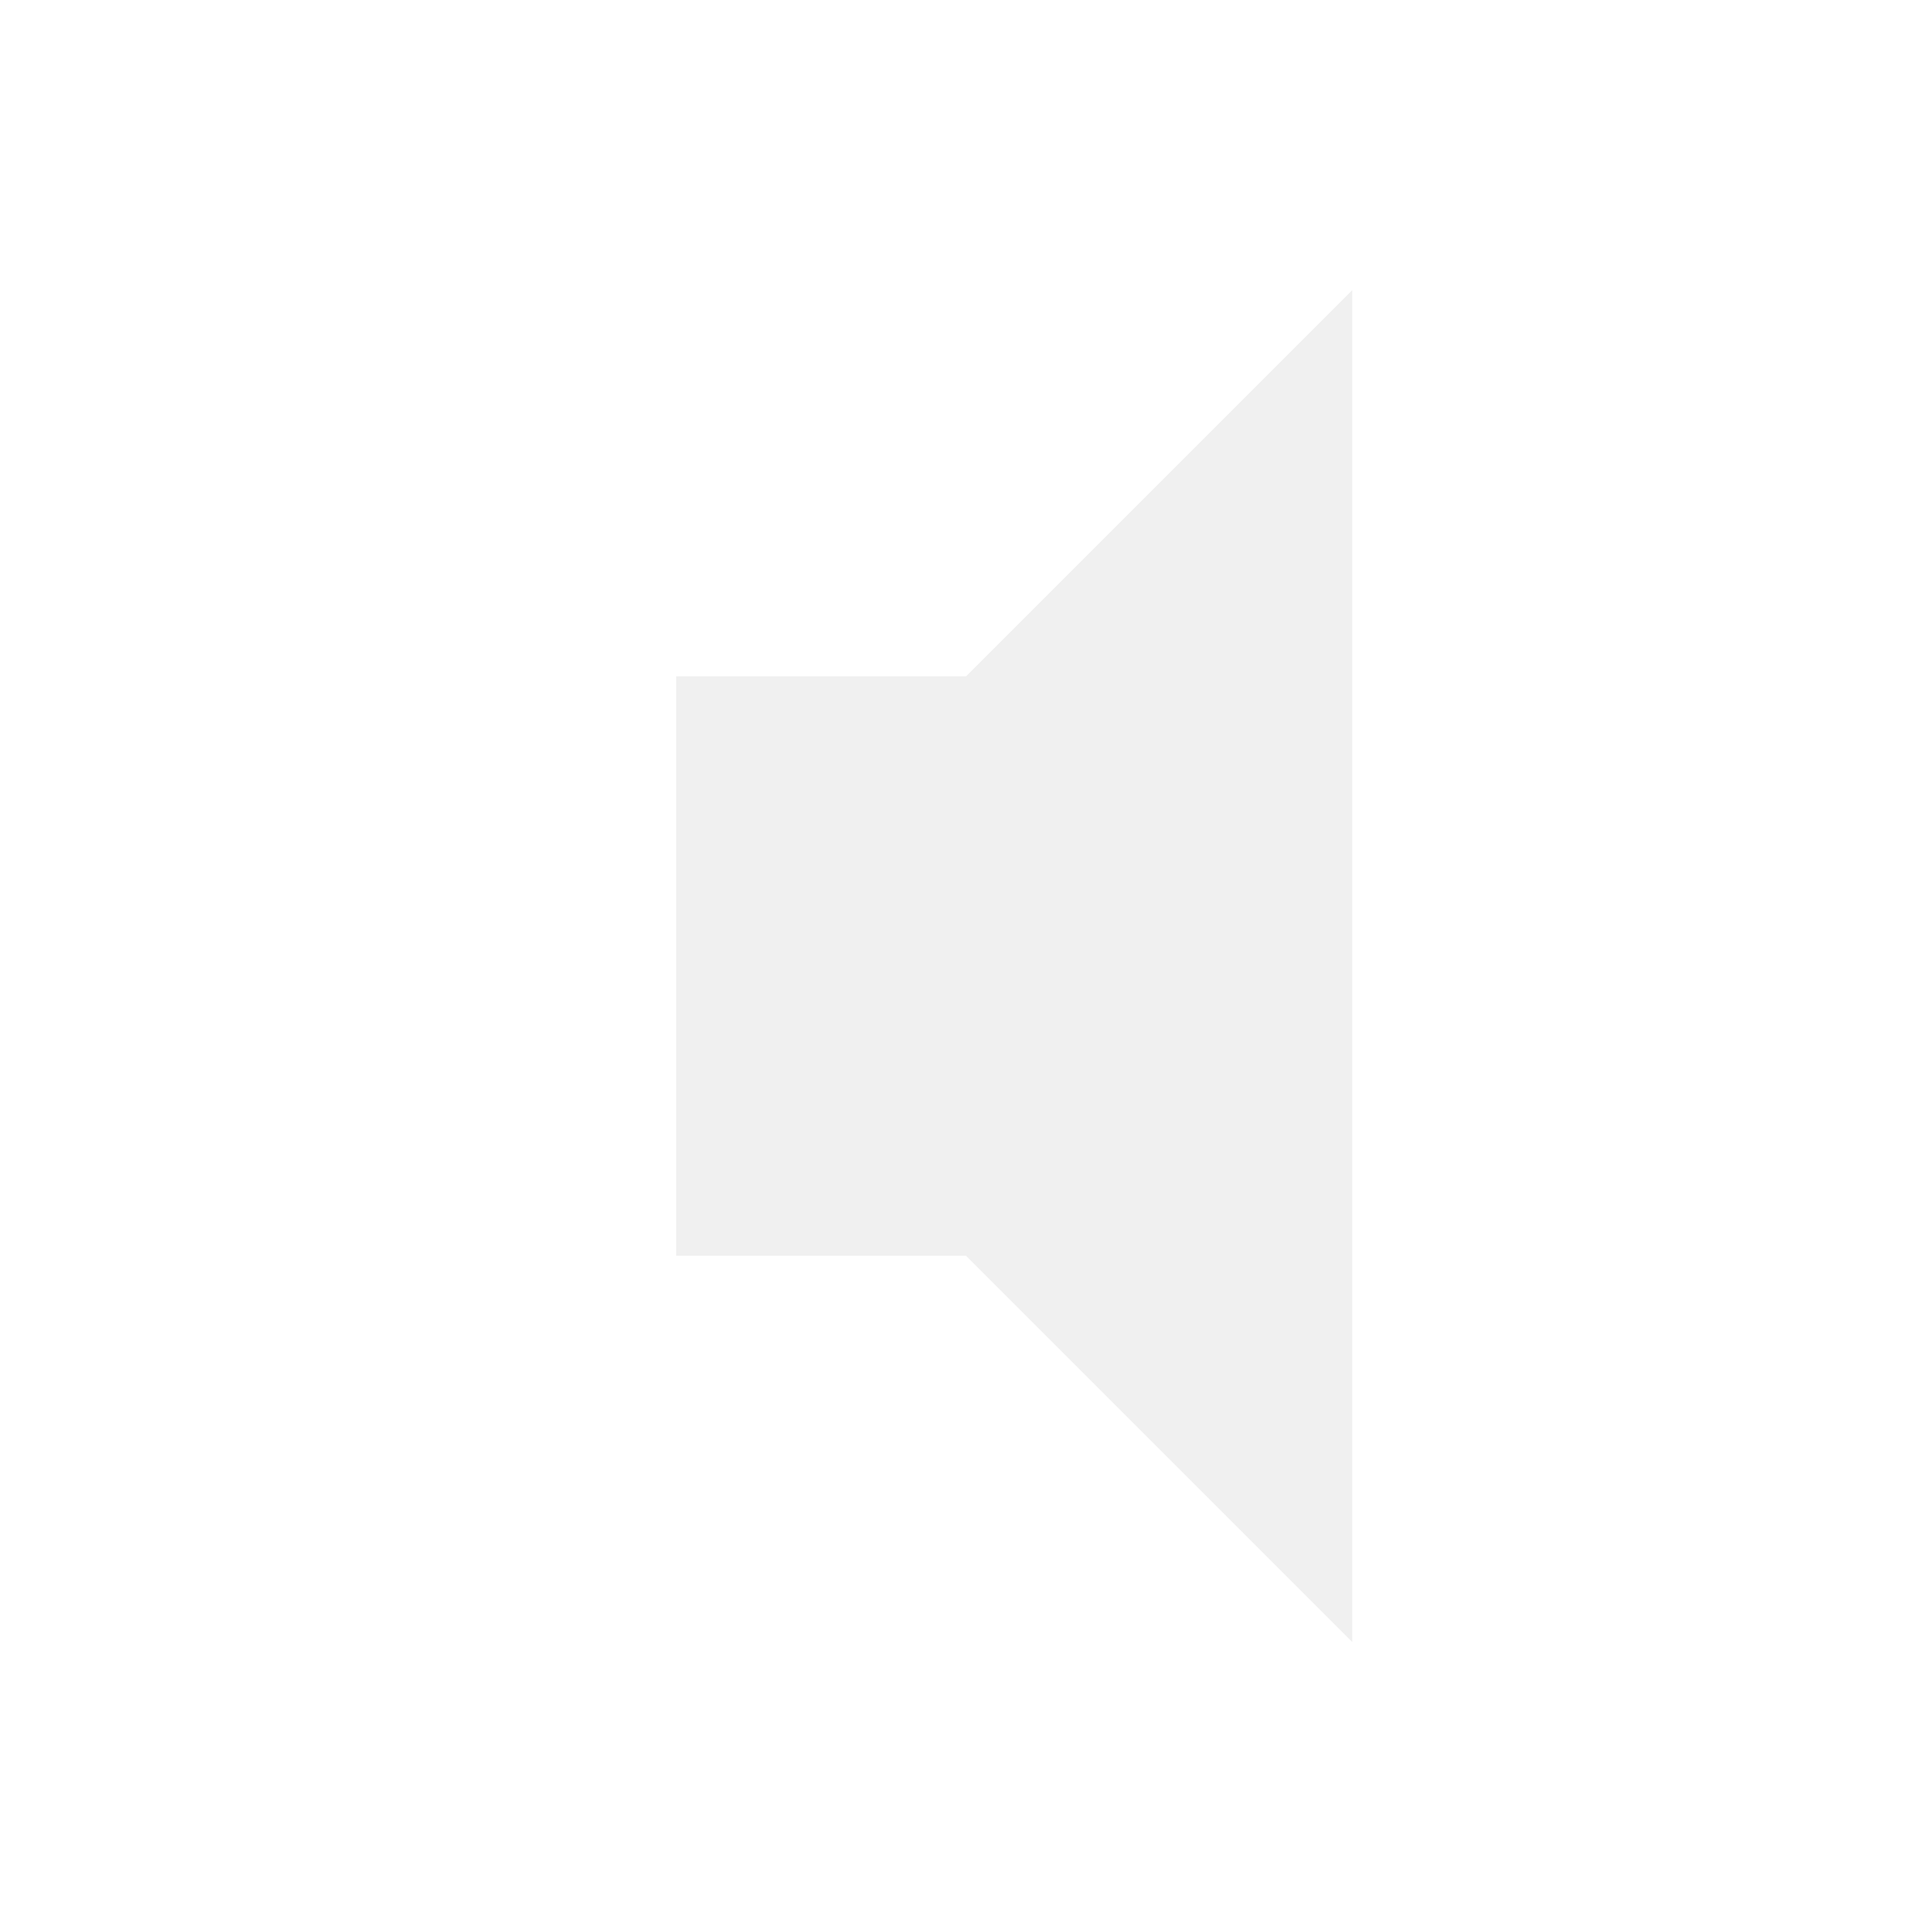
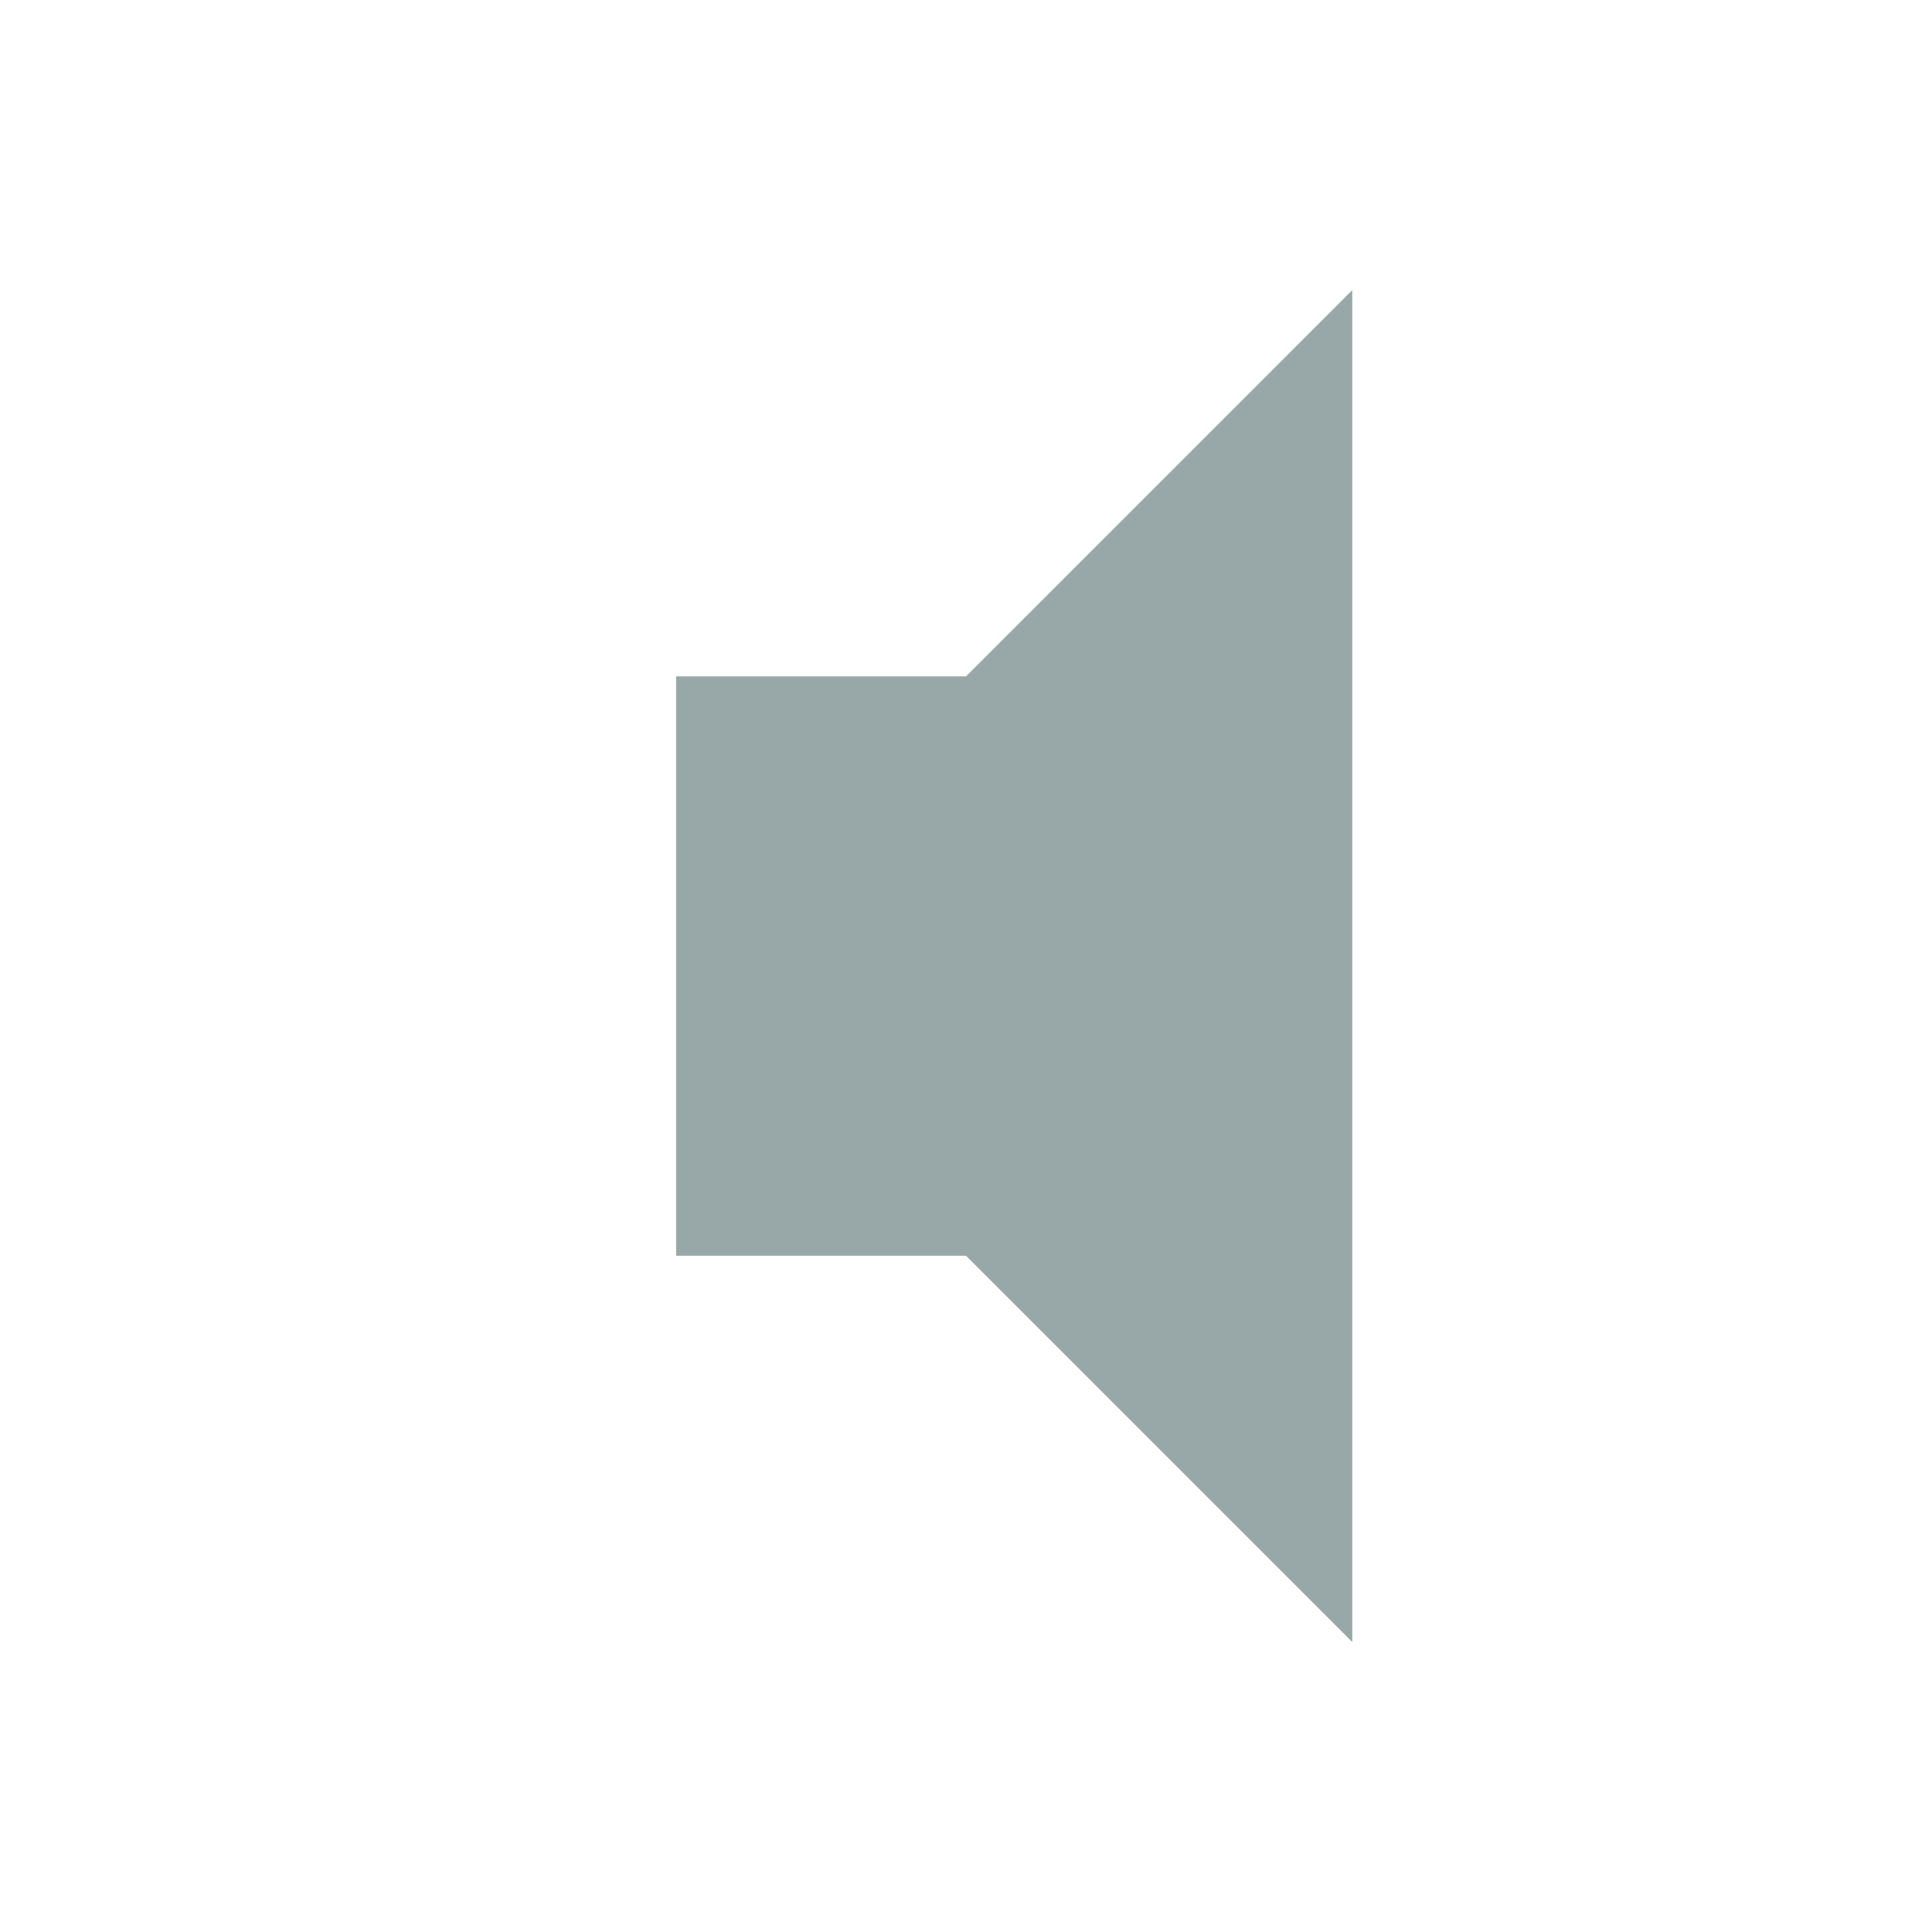
<svg xmlns="http://www.w3.org/2000/svg" width="20" height="20" viewBox="0 0 5.292 5.292" version="1.1" id="svg8">
  <defs id="defs2" />
  <g id="layer1" transform="translate(0,-291.7083)">
    <g id="ForwardPlayback">
-       <path id="path4520" d="m 3.704,296.206 -1.058,-1.058 h -0.794 v -1.587 h 0.794 l 1.058,-1.058 z" style="fill:#f0f0f0;fill-opacity:1;stroke:none;stroke-width:0.265px;stroke-linecap:butt;stroke-linejoin:miter;stroke-opacity:1" />
+       <path id="path4520" d="m 3.704,296.206 -1.058,-1.058 h -0.794 v -1.587 h 0.794 l 1.058,-1.058 z" style="fill:#98a8a8;fill-opacity:1;stroke:none;stroke-width:0.265px;stroke-linecap:butt;stroke-linejoin:miter;stroke-opacity:1" />
    </g>
  </g>
</svg>
